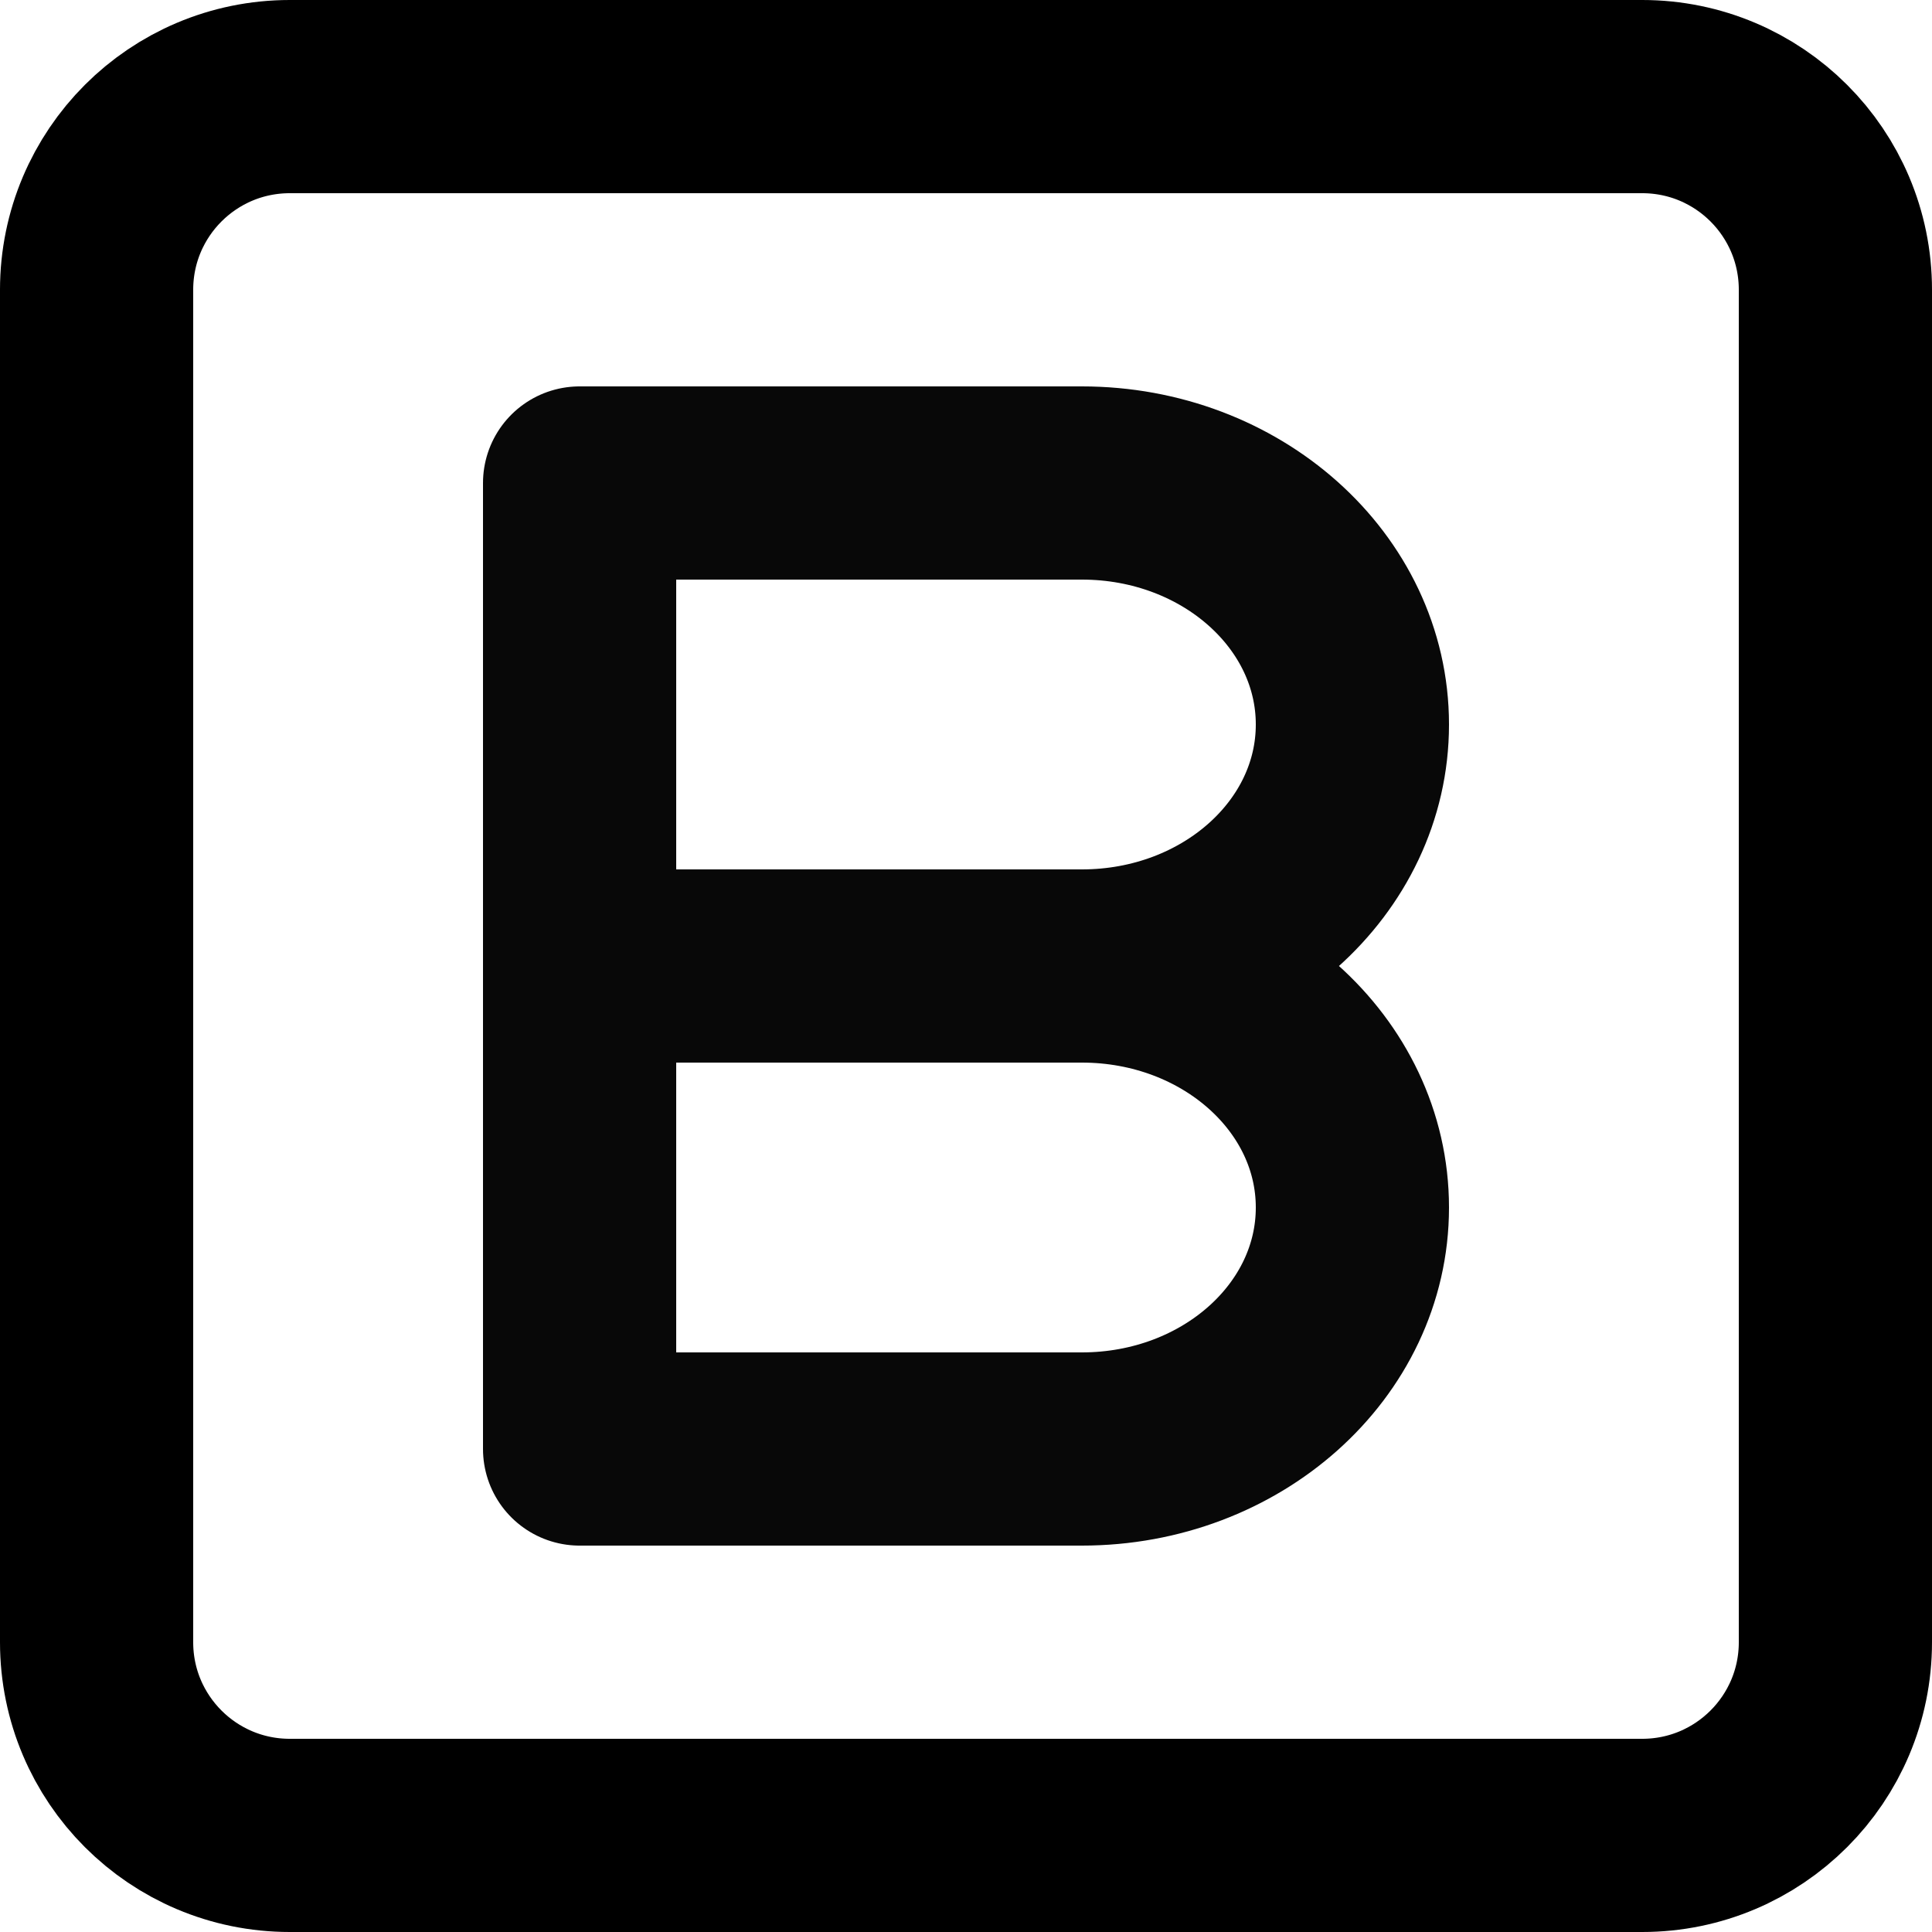
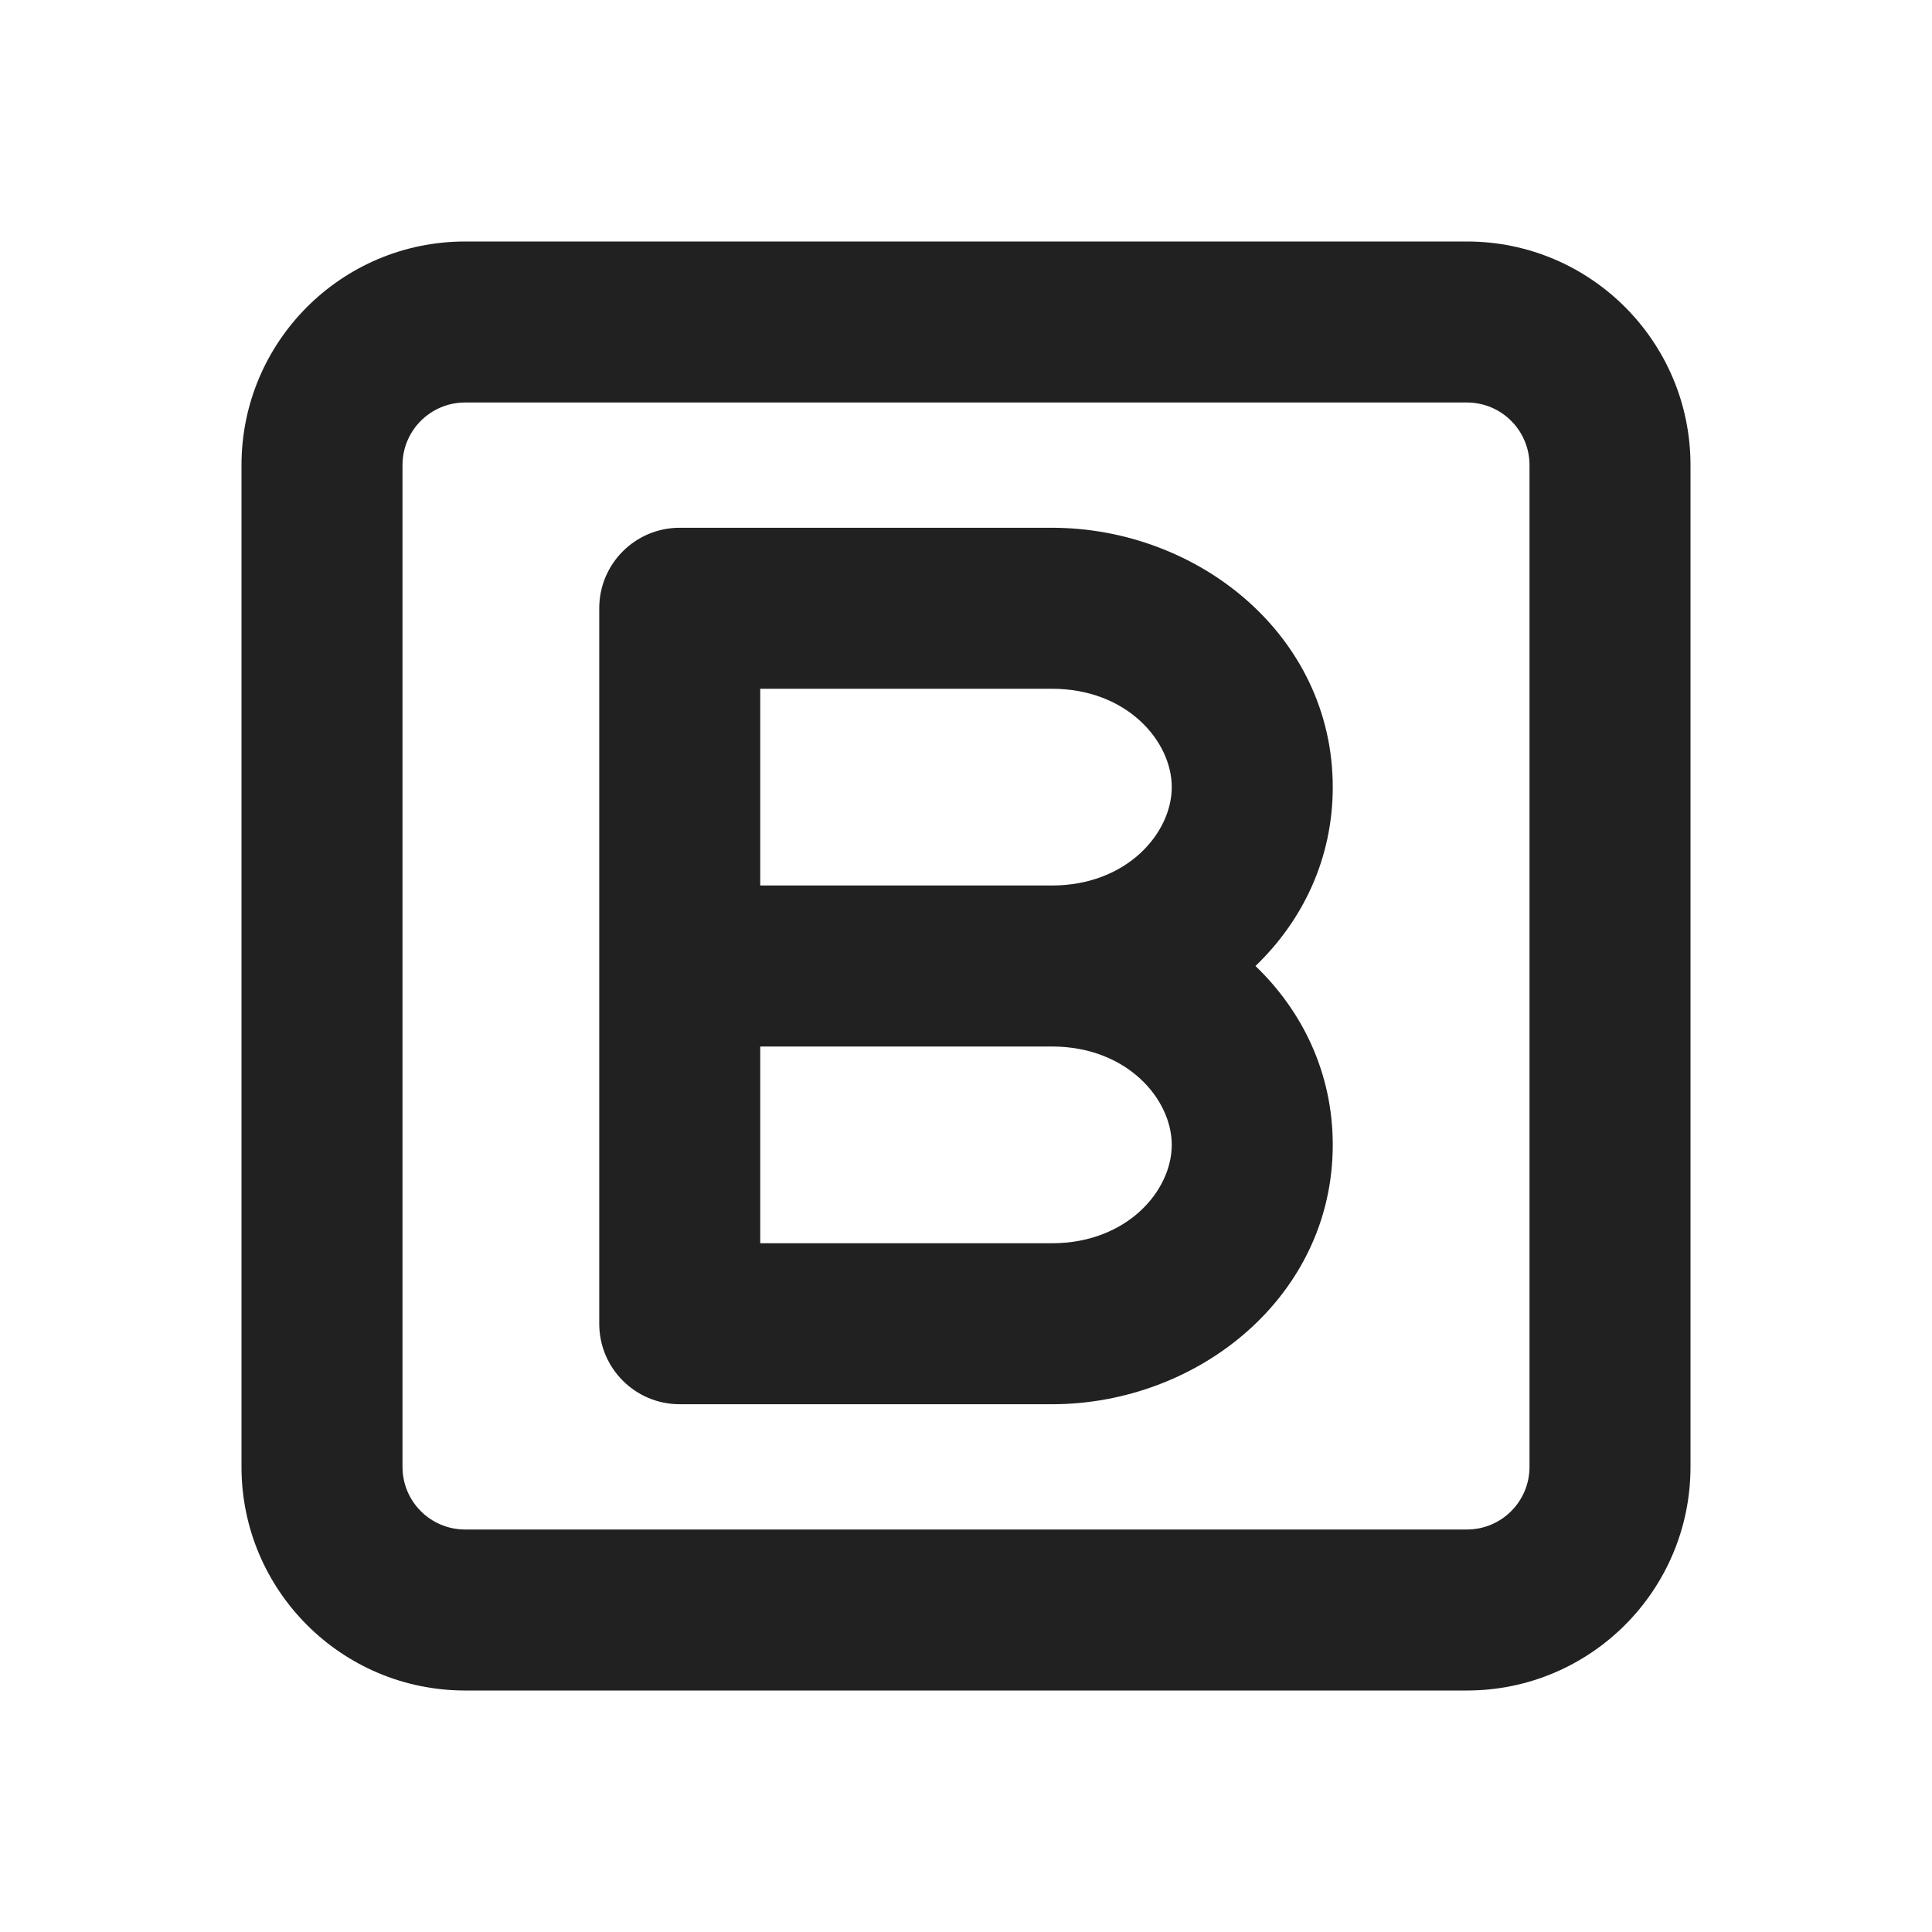
- <svg xmlns="http://www.w3.org/2000/svg" width="20" height="20" viewBox="0 0 20 20" fill="none">
-   <path d="M11.2 10H6M11.2 10C12.746 10 14 8.881 14 7.5C14 6.119 12.746 5 11.2 5H6V15H11.2C12.746 15 14 13.881 14 12.5C14 11.119 12.746 10 11.2 10Z" stroke="#080808" stroke-width="2" stroke-linecap="round" stroke-linejoin="round" />
-   <path d="M17 1H3C1.895 1 1 1.895 1 3V17C1 18.105 1.895 19 3 19H17C18.105 19 19 18.105 19 17V3C19 1.895 18.105 1 17 1Z" stroke="black" stroke-width="2" stroke-linecap="round" stroke-linejoin="round" />
+ <svg xmlns="http://www.w3.org/2000/svg" width="24" height="24" viewBox="0 0 24 24" fill="none">
+   <path fill-rule="evenodd" clip-rule="evenodd" d="M7.444 7.556C7.444 7.003 7.892 6.556 8.444 6.556H13.067C14.884 6.556 16.556 7.895 16.556 9.778C16.556 10.668 16.182 11.437 15.596 12C16.182 12.563 16.556 13.332 16.556 14.222C16.556 16.105 14.884 17.444 13.067 17.444H8.444C7.892 17.444 7.444 16.997 7.444 16.444V7.556ZM9.444 13V15.444H13.067C13.998 15.444 14.556 14.794 14.556 14.222C14.556 13.651 13.998 13 13.067 13H9.444ZM13.067 11C13.998 11 14.556 10.349 14.556 9.778C14.556 9.206 13.998 8.556 13.067 8.556H9.444V11H13.067Z" fill="#212121" />
+   <path fill-rule="evenodd" clip-rule="evenodd" d="M5.778 5C5.348 5 5 5.348 5 5.778V18.222C5 18.652 5.348 19 5.778 19H18.222C18.652 19 19 18.652 19 18.222V5.778C19 5.348 18.652 5 18.222 5H5.778ZM3 5.778C3 4.244 4.244 3 5.778 3H18.222C19.756 3 21 4.244 21 5.778V18.222C21 19.756 19.756 21 18.222 21H5.778C4.244 21 3 19.756 3 18.222V5.778Z" fill="#212121" />
</svg>
